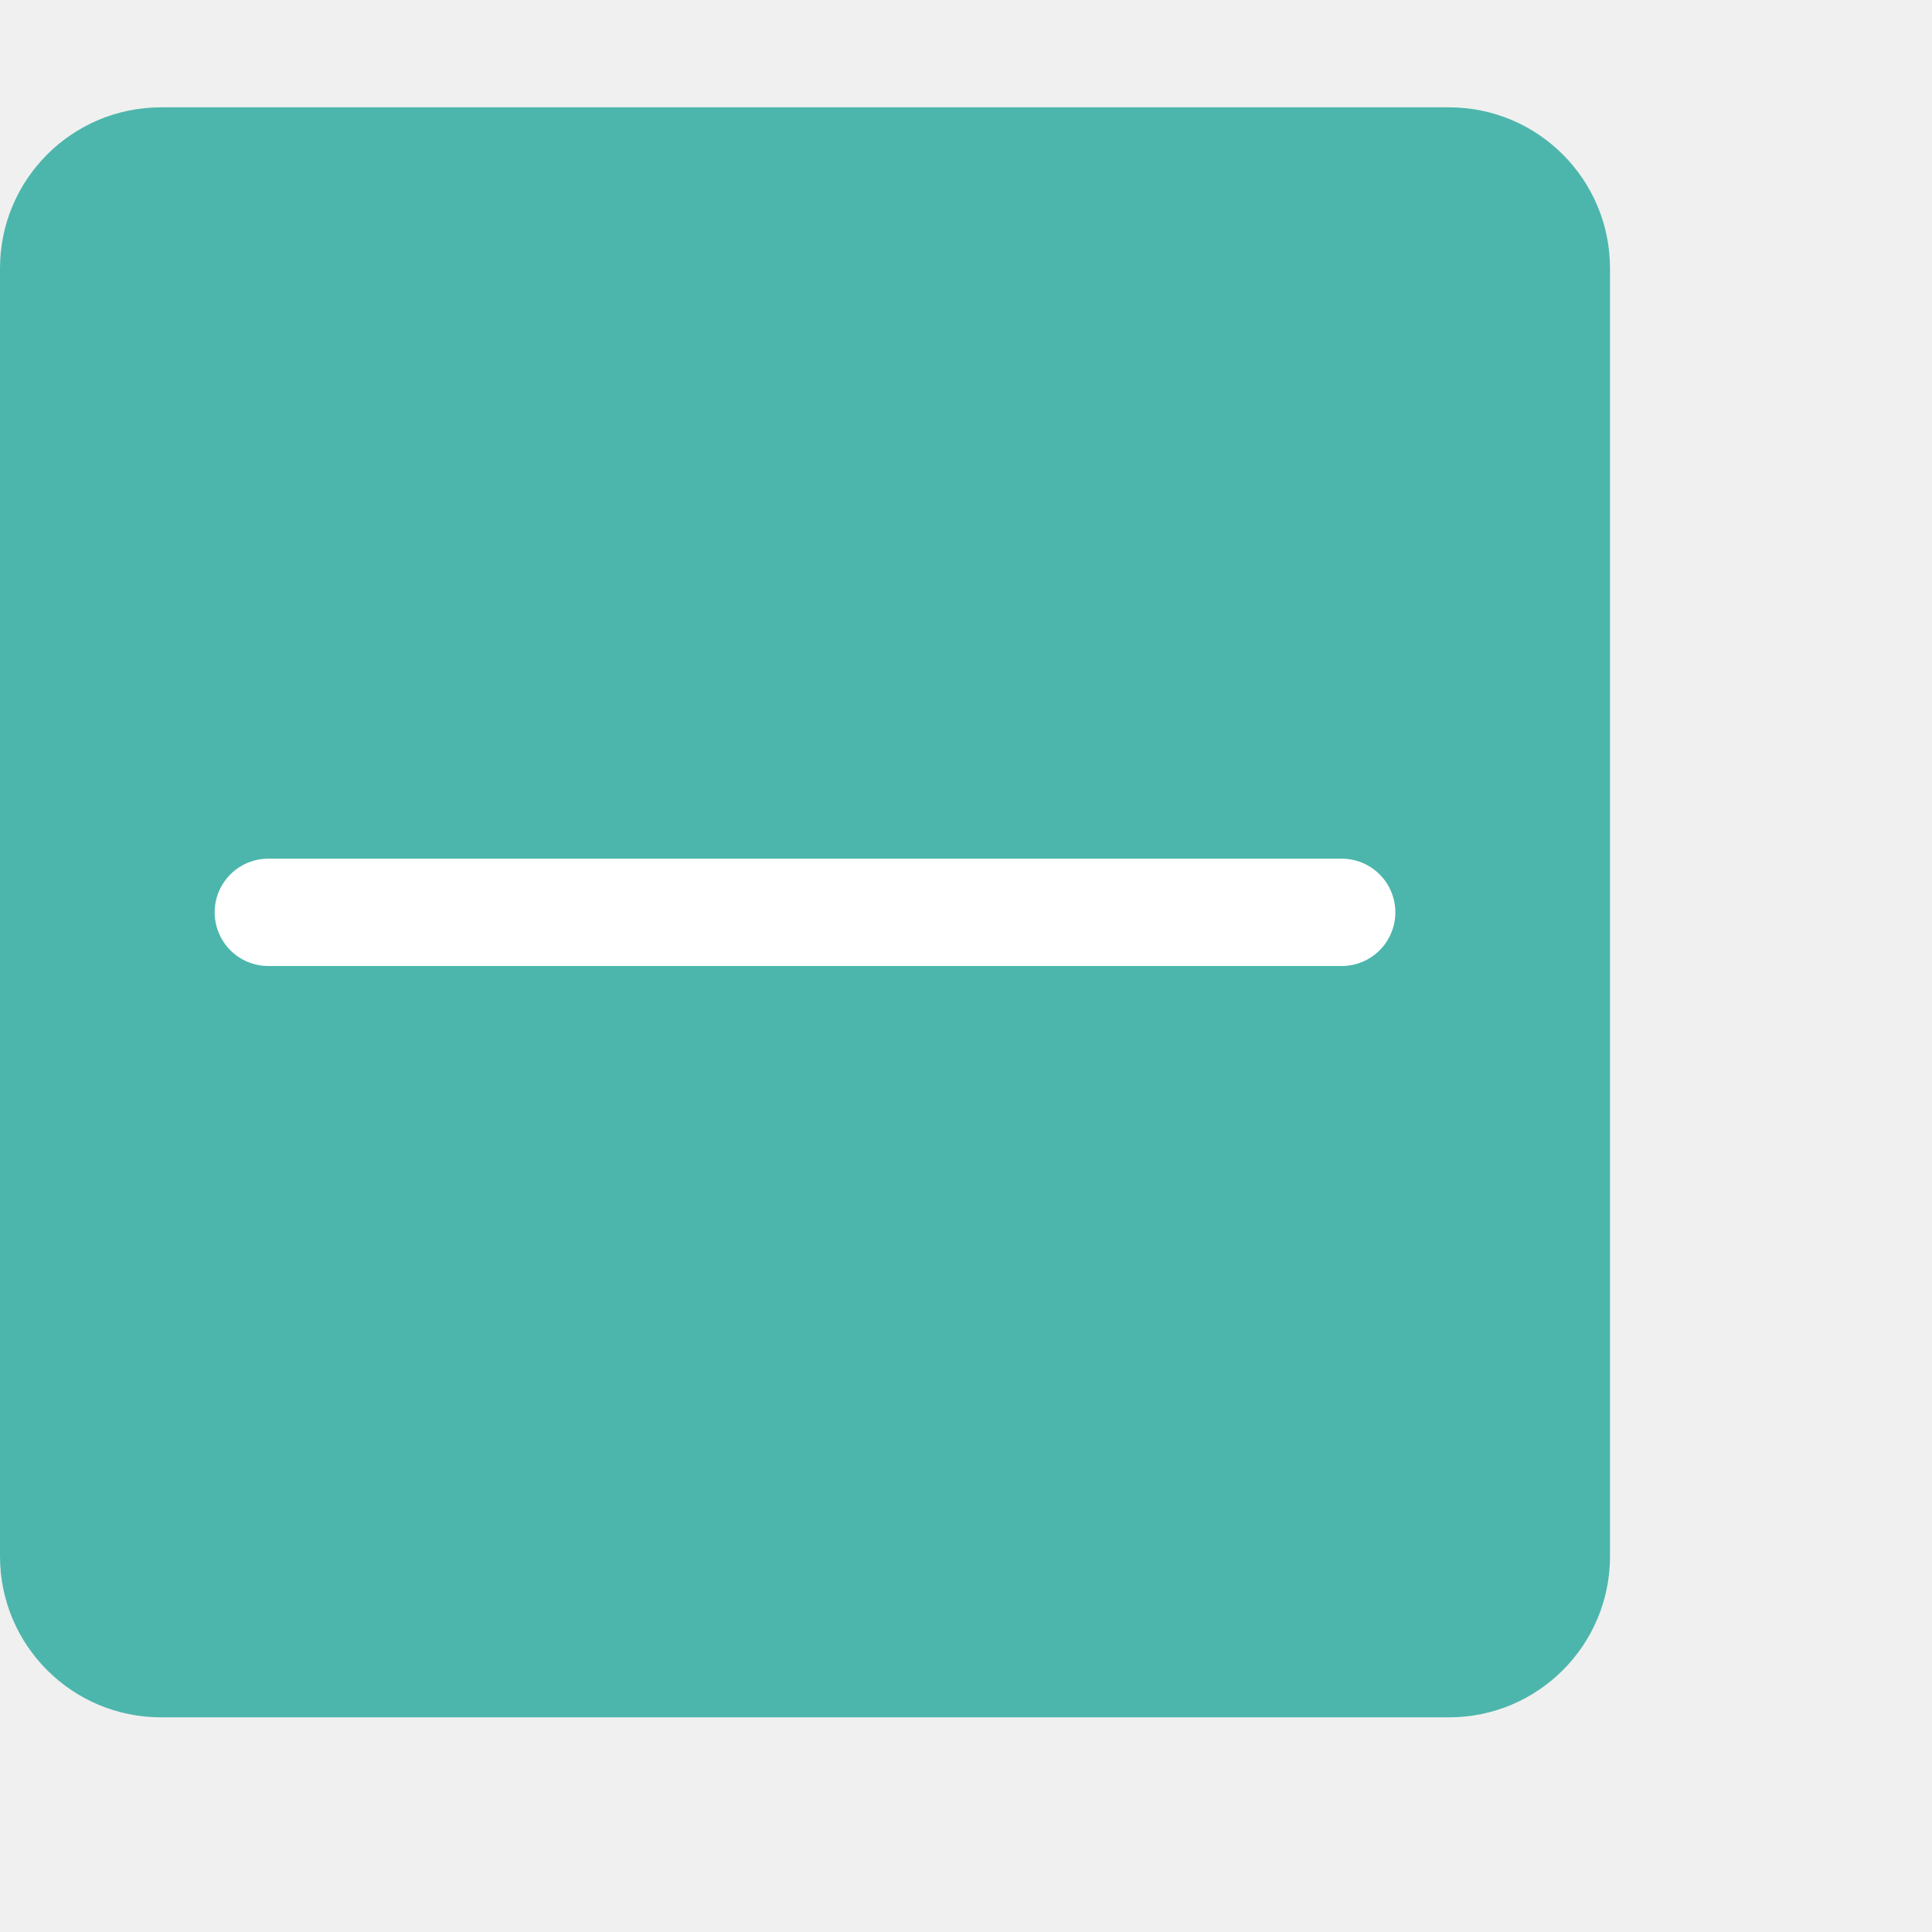
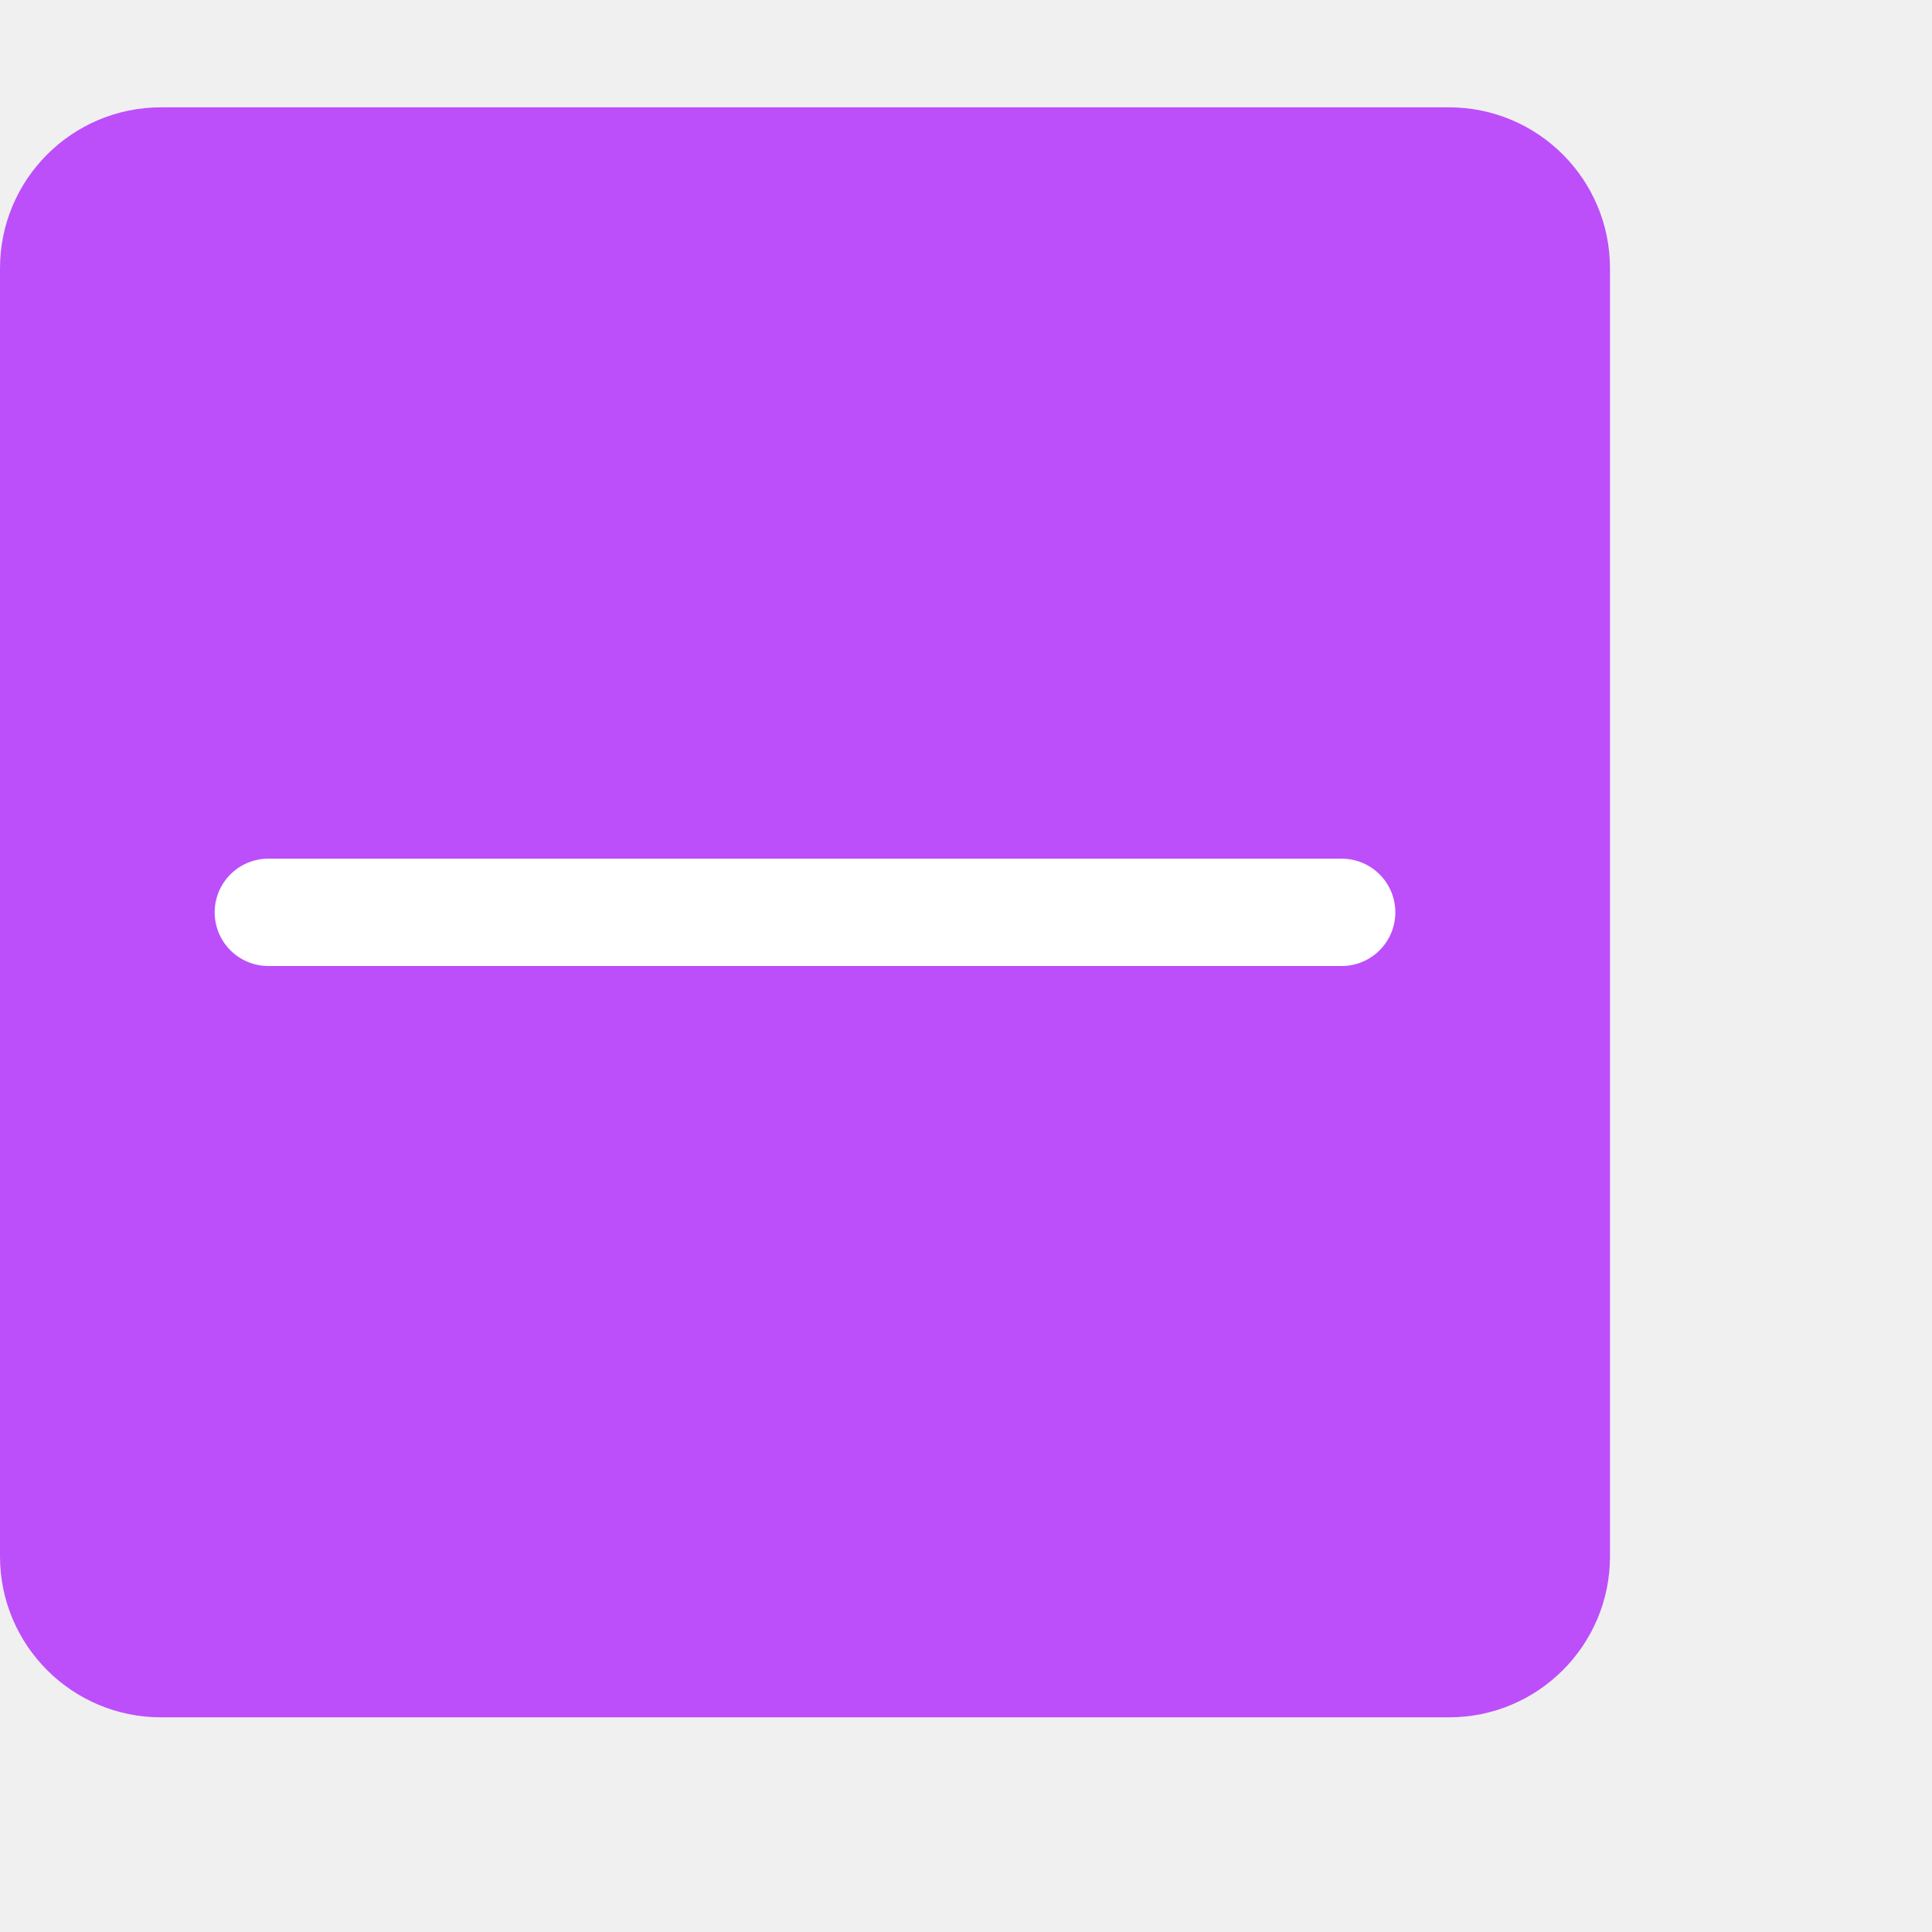
<svg xmlns="http://www.w3.org/2000/svg" width="18" height="18" viewBox="0 0 18 18">
-   <rect x="0" y="1" width="15" height="15" rx="1.5" style="fill:#4db6ac" />
+   <rect x="0" y="1" width="15" height="15" rx="1.5" style="fill:#bc4ffa" />
  <line x1="2.5" y1="8.5" x2="12.5" y2="8.5" style="fill:none;stroke:#fff;stroke-linecap:round;stroke-linejoin:round" />
</svg>
